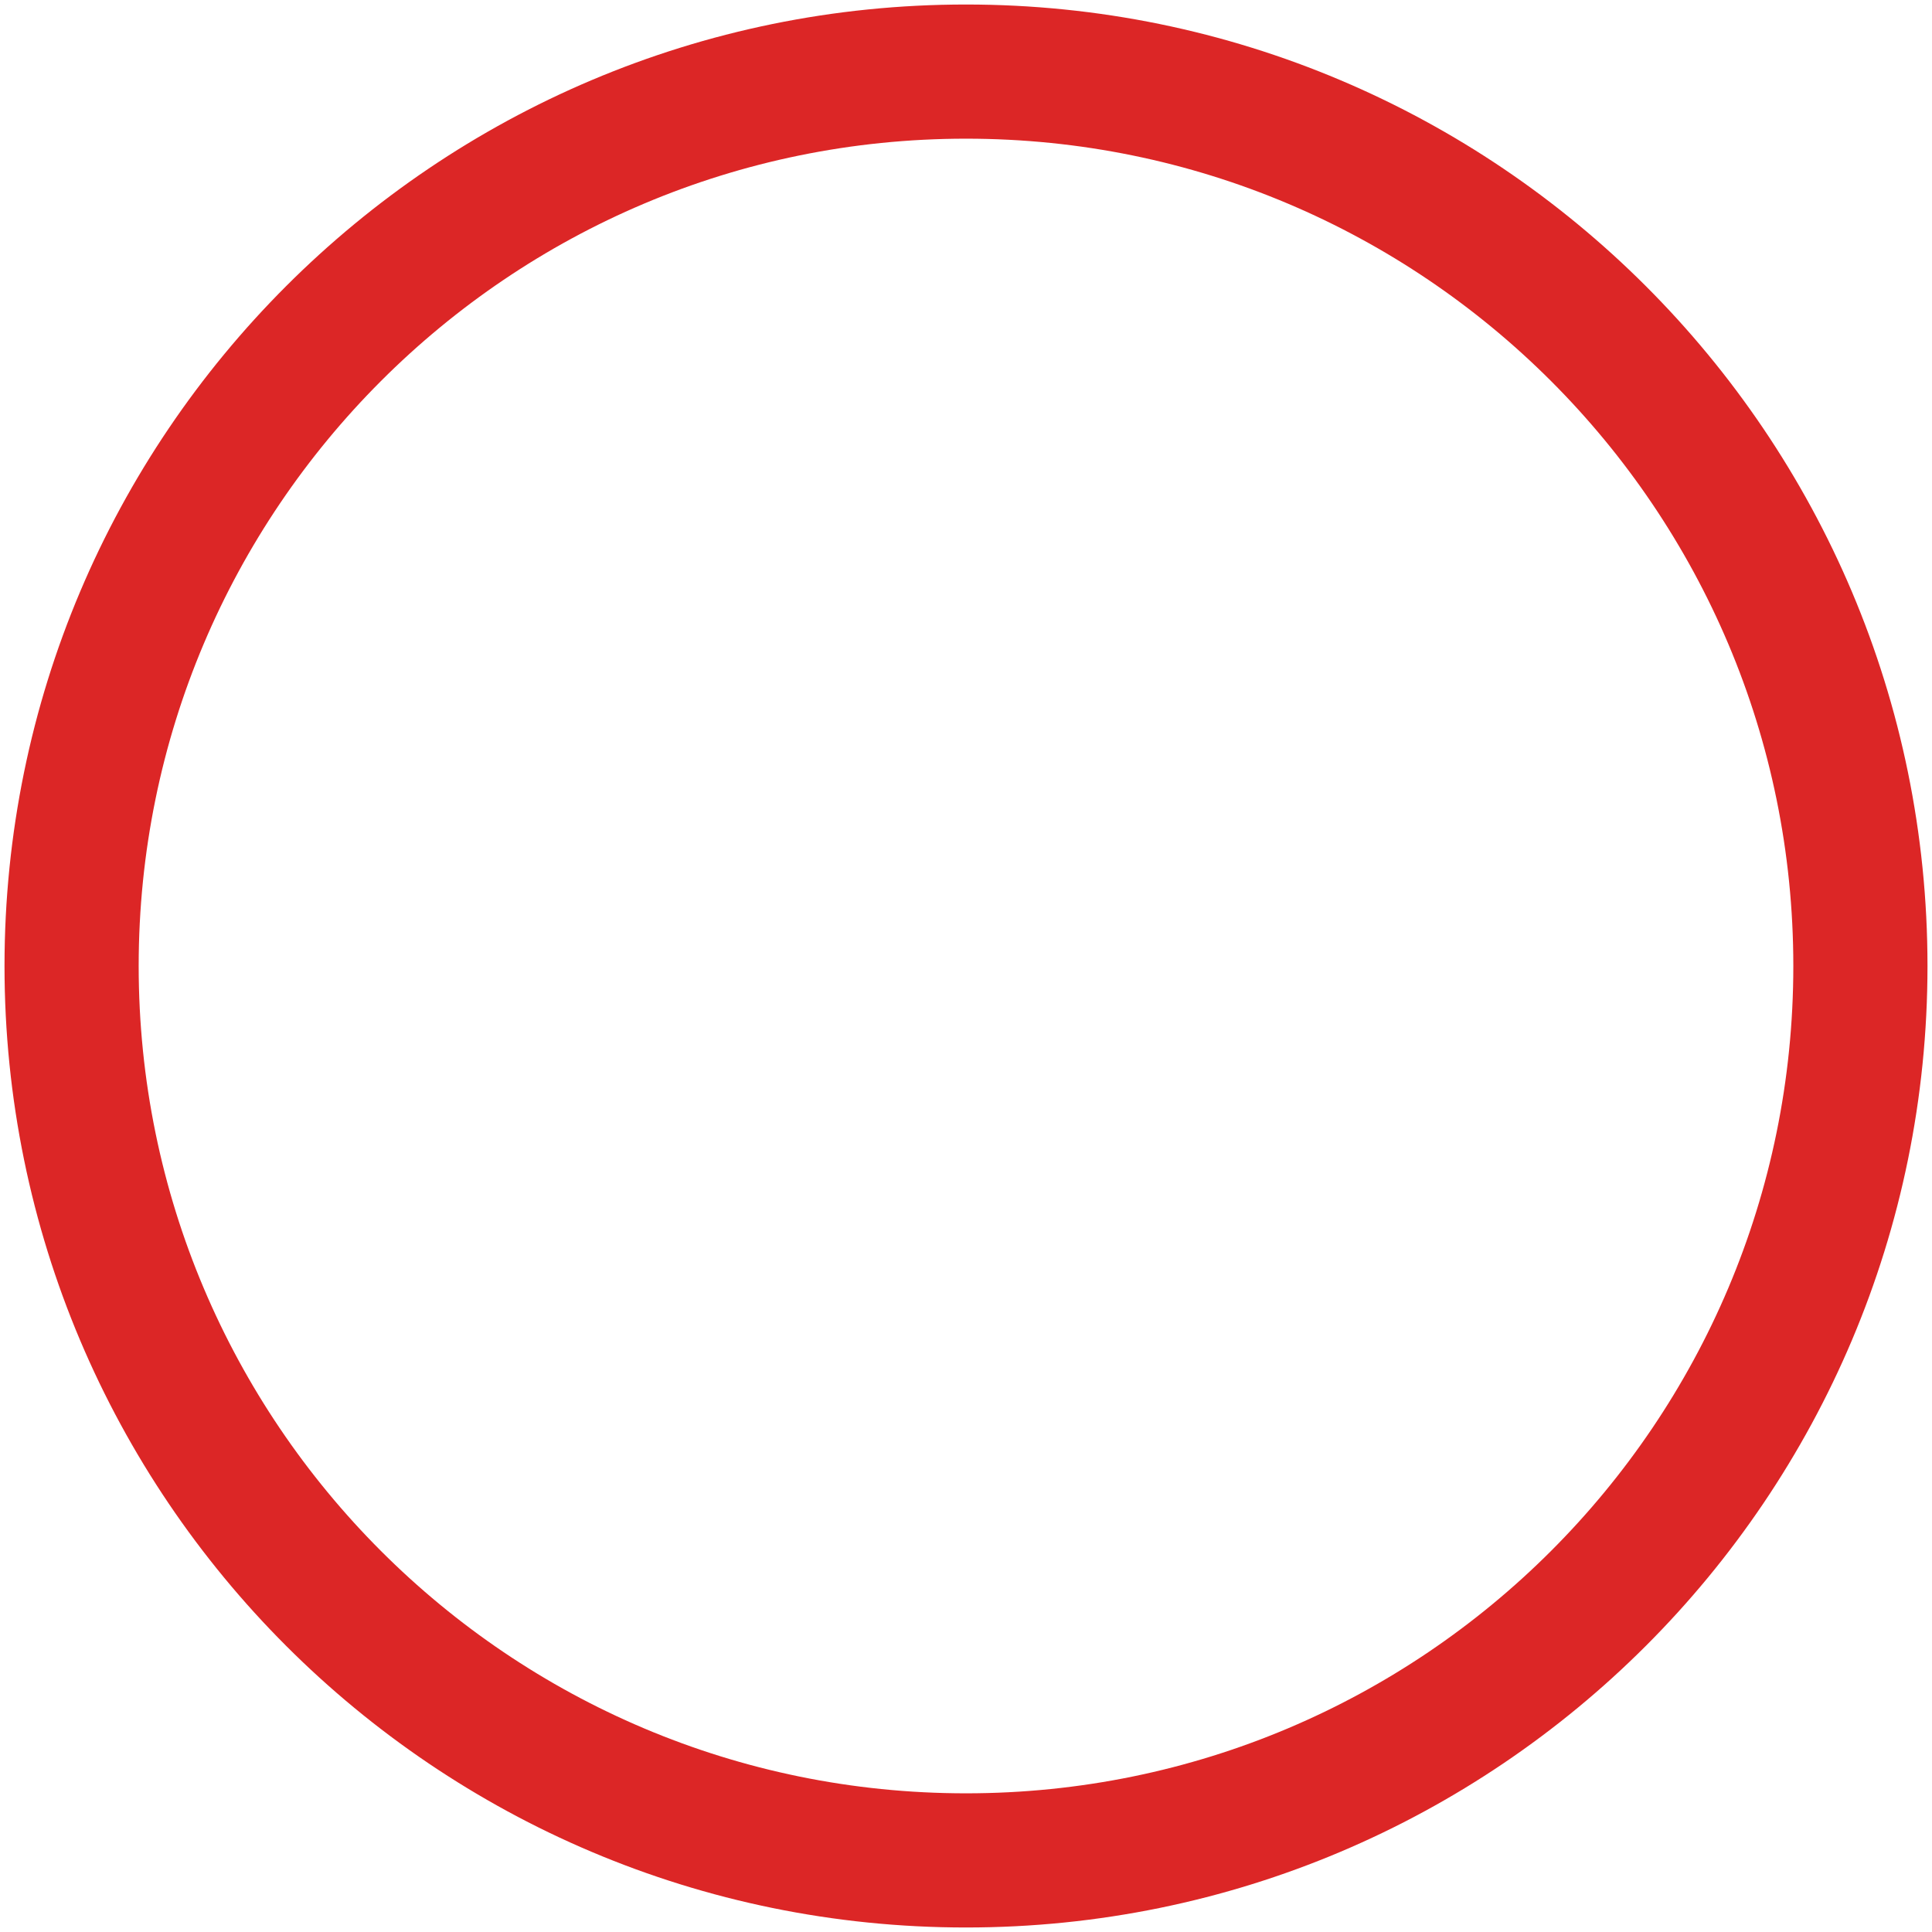
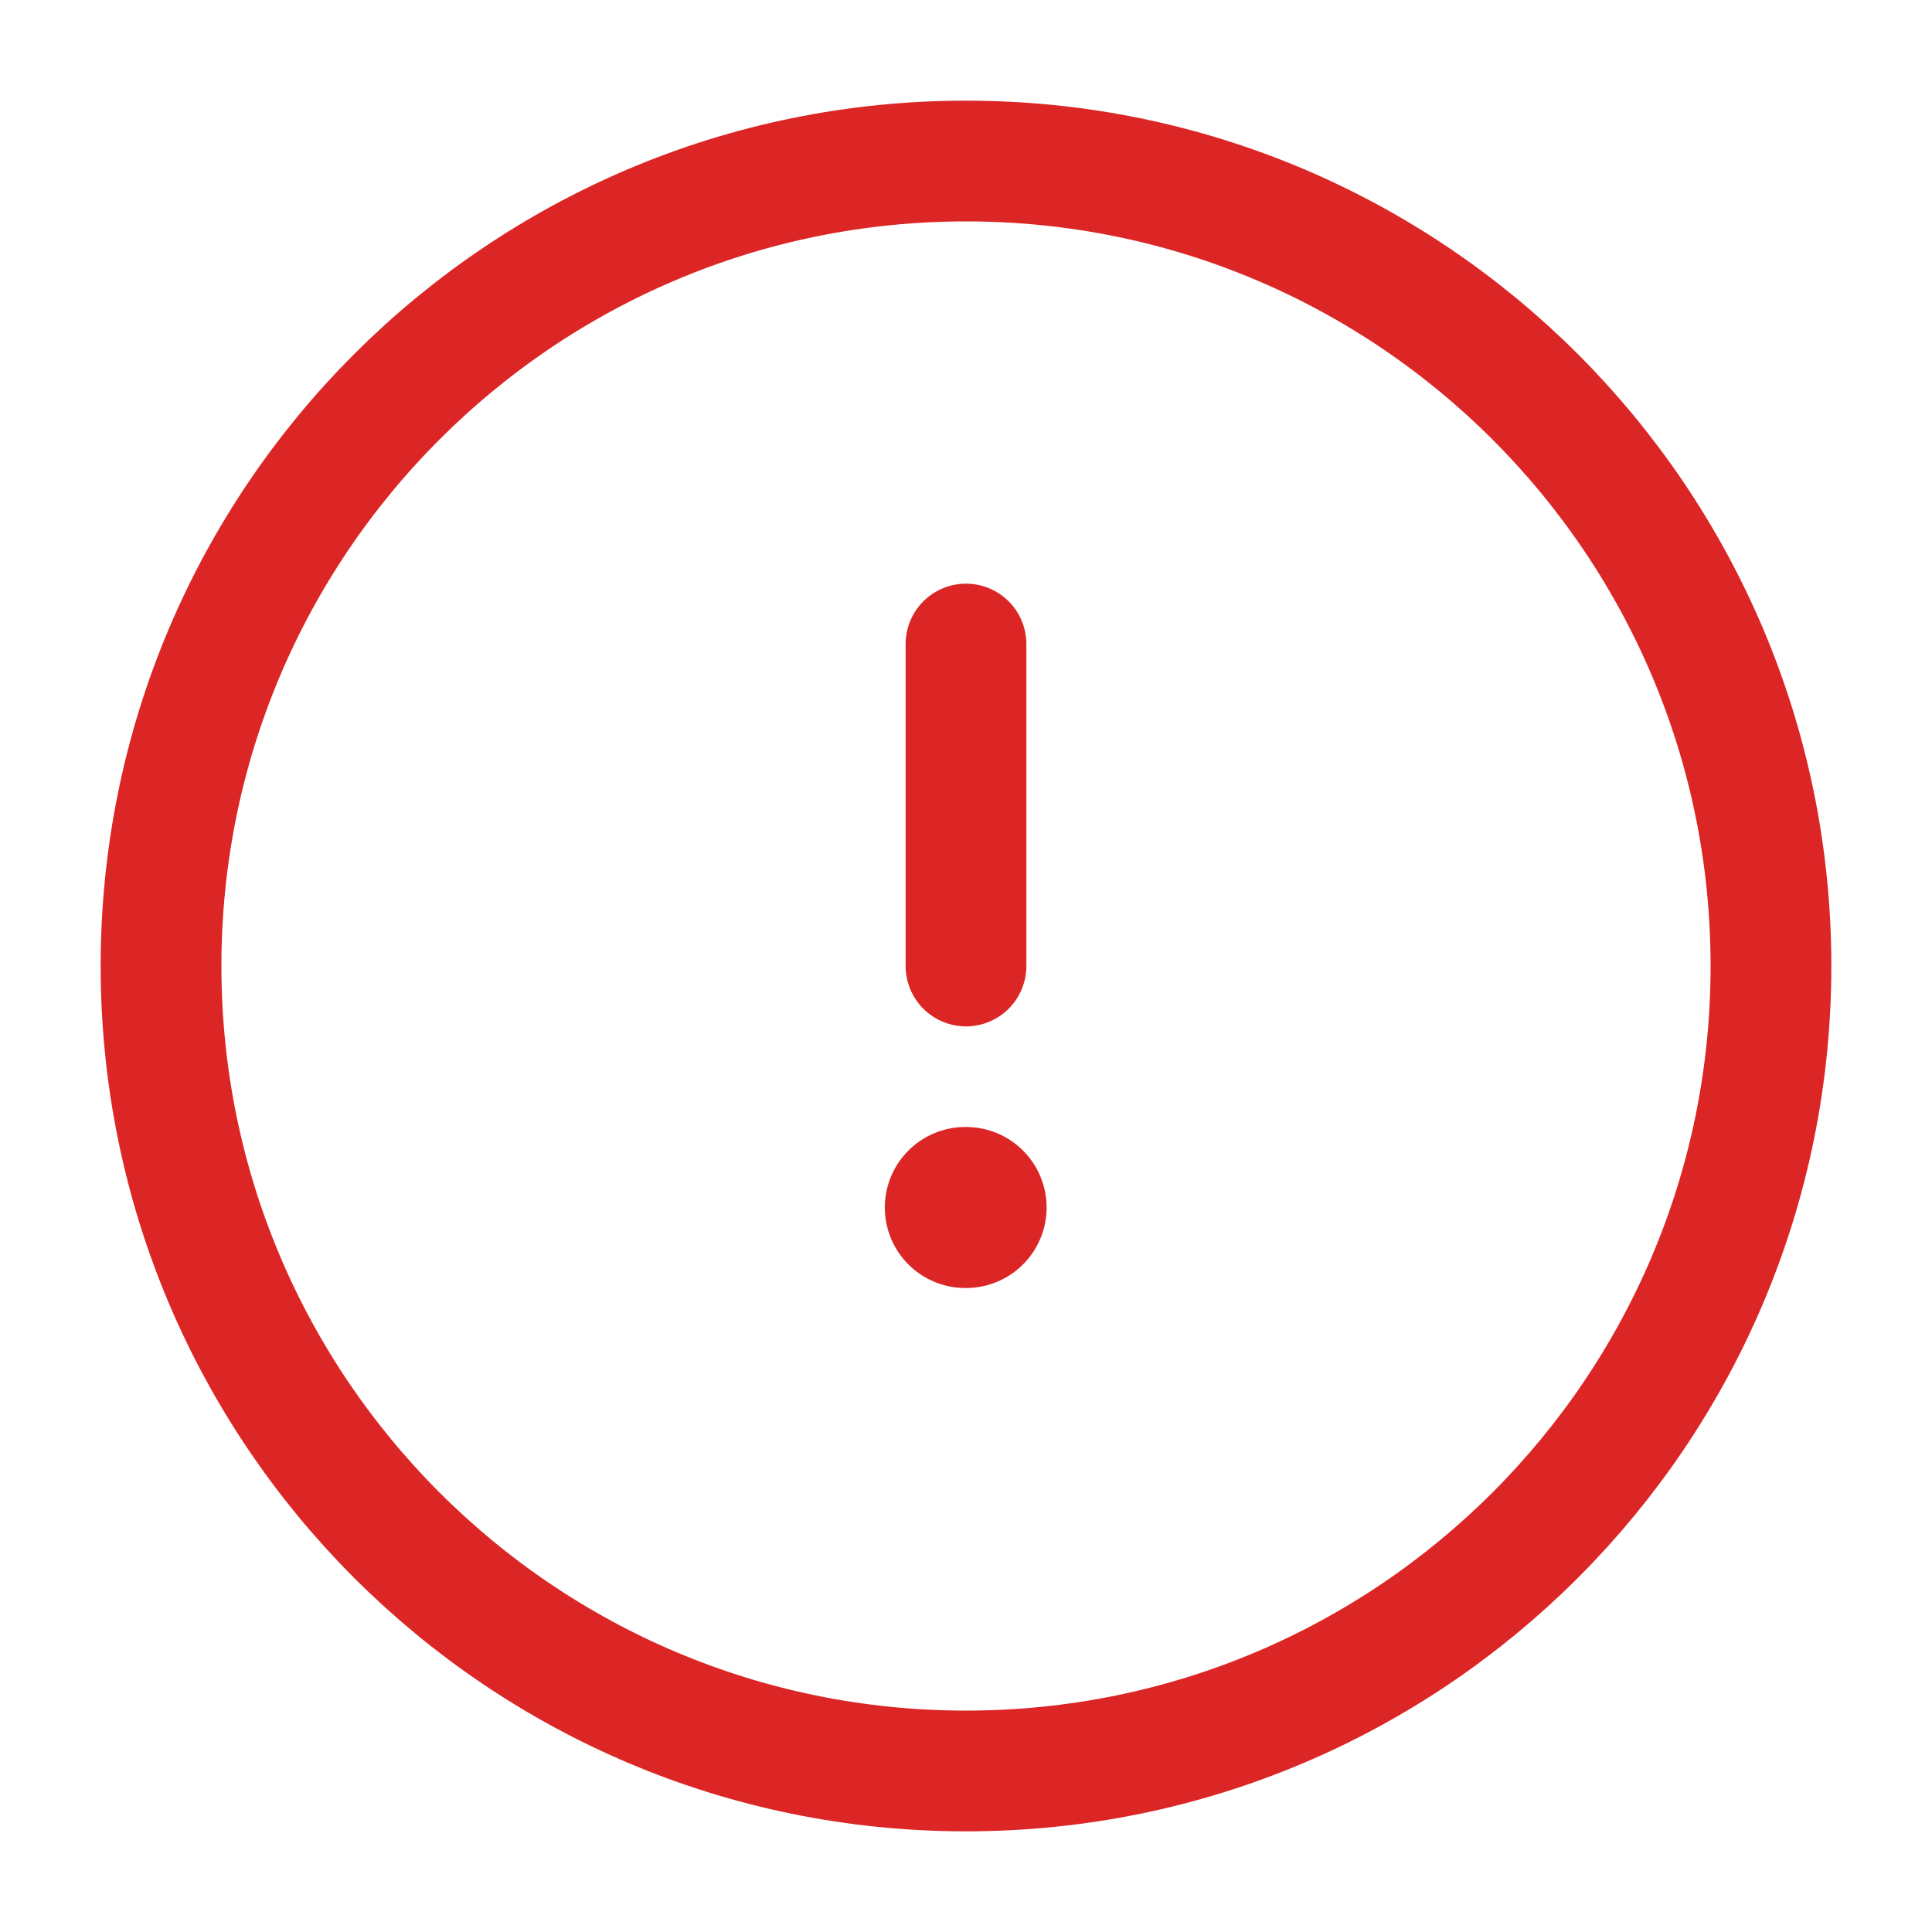
- <svg xmlns="http://www.w3.org/2000/svg" width="18" height="18" viewBox="0 0 18 18" fill="none">
-   <path d="M9 17.333C13.602 17.333 17.333 13.602 17.333 9C17.333 4.398 13.602 0.667 9 0.667C4.398 0.667 0.667 4.398 0.667 9C0.667 13.602 4.398 17.333 9 17.333Z" stroke="#DC2626" stroke-width="1.25" />
+ <svg xmlns="http://www.w3.org/2000/svg" width="20" height="20" viewBox="0 0 20 20" fill="none">
+   <path d="M10 18.333C14.602 18.333 18.333 14.602 18.333 10C18.333 5.398 14.602 1.667 10 1.667C5.398 1.667 1.667 5.398 1.667 10C1.667 14.602 5.398 18.333 10 18.333Z" stroke="#DC2626" stroke-width="1.25" />
+   <path d="M9.993 12.5H10.001" stroke="#DC2626" stroke-width="1.667" stroke-linecap="round" stroke-linejoin="round" />
+   <path d="M10 10V6.667" stroke="#DC2626" stroke-width="1.25" stroke-linecap="round" stroke-linejoin="round" />
</svg>
